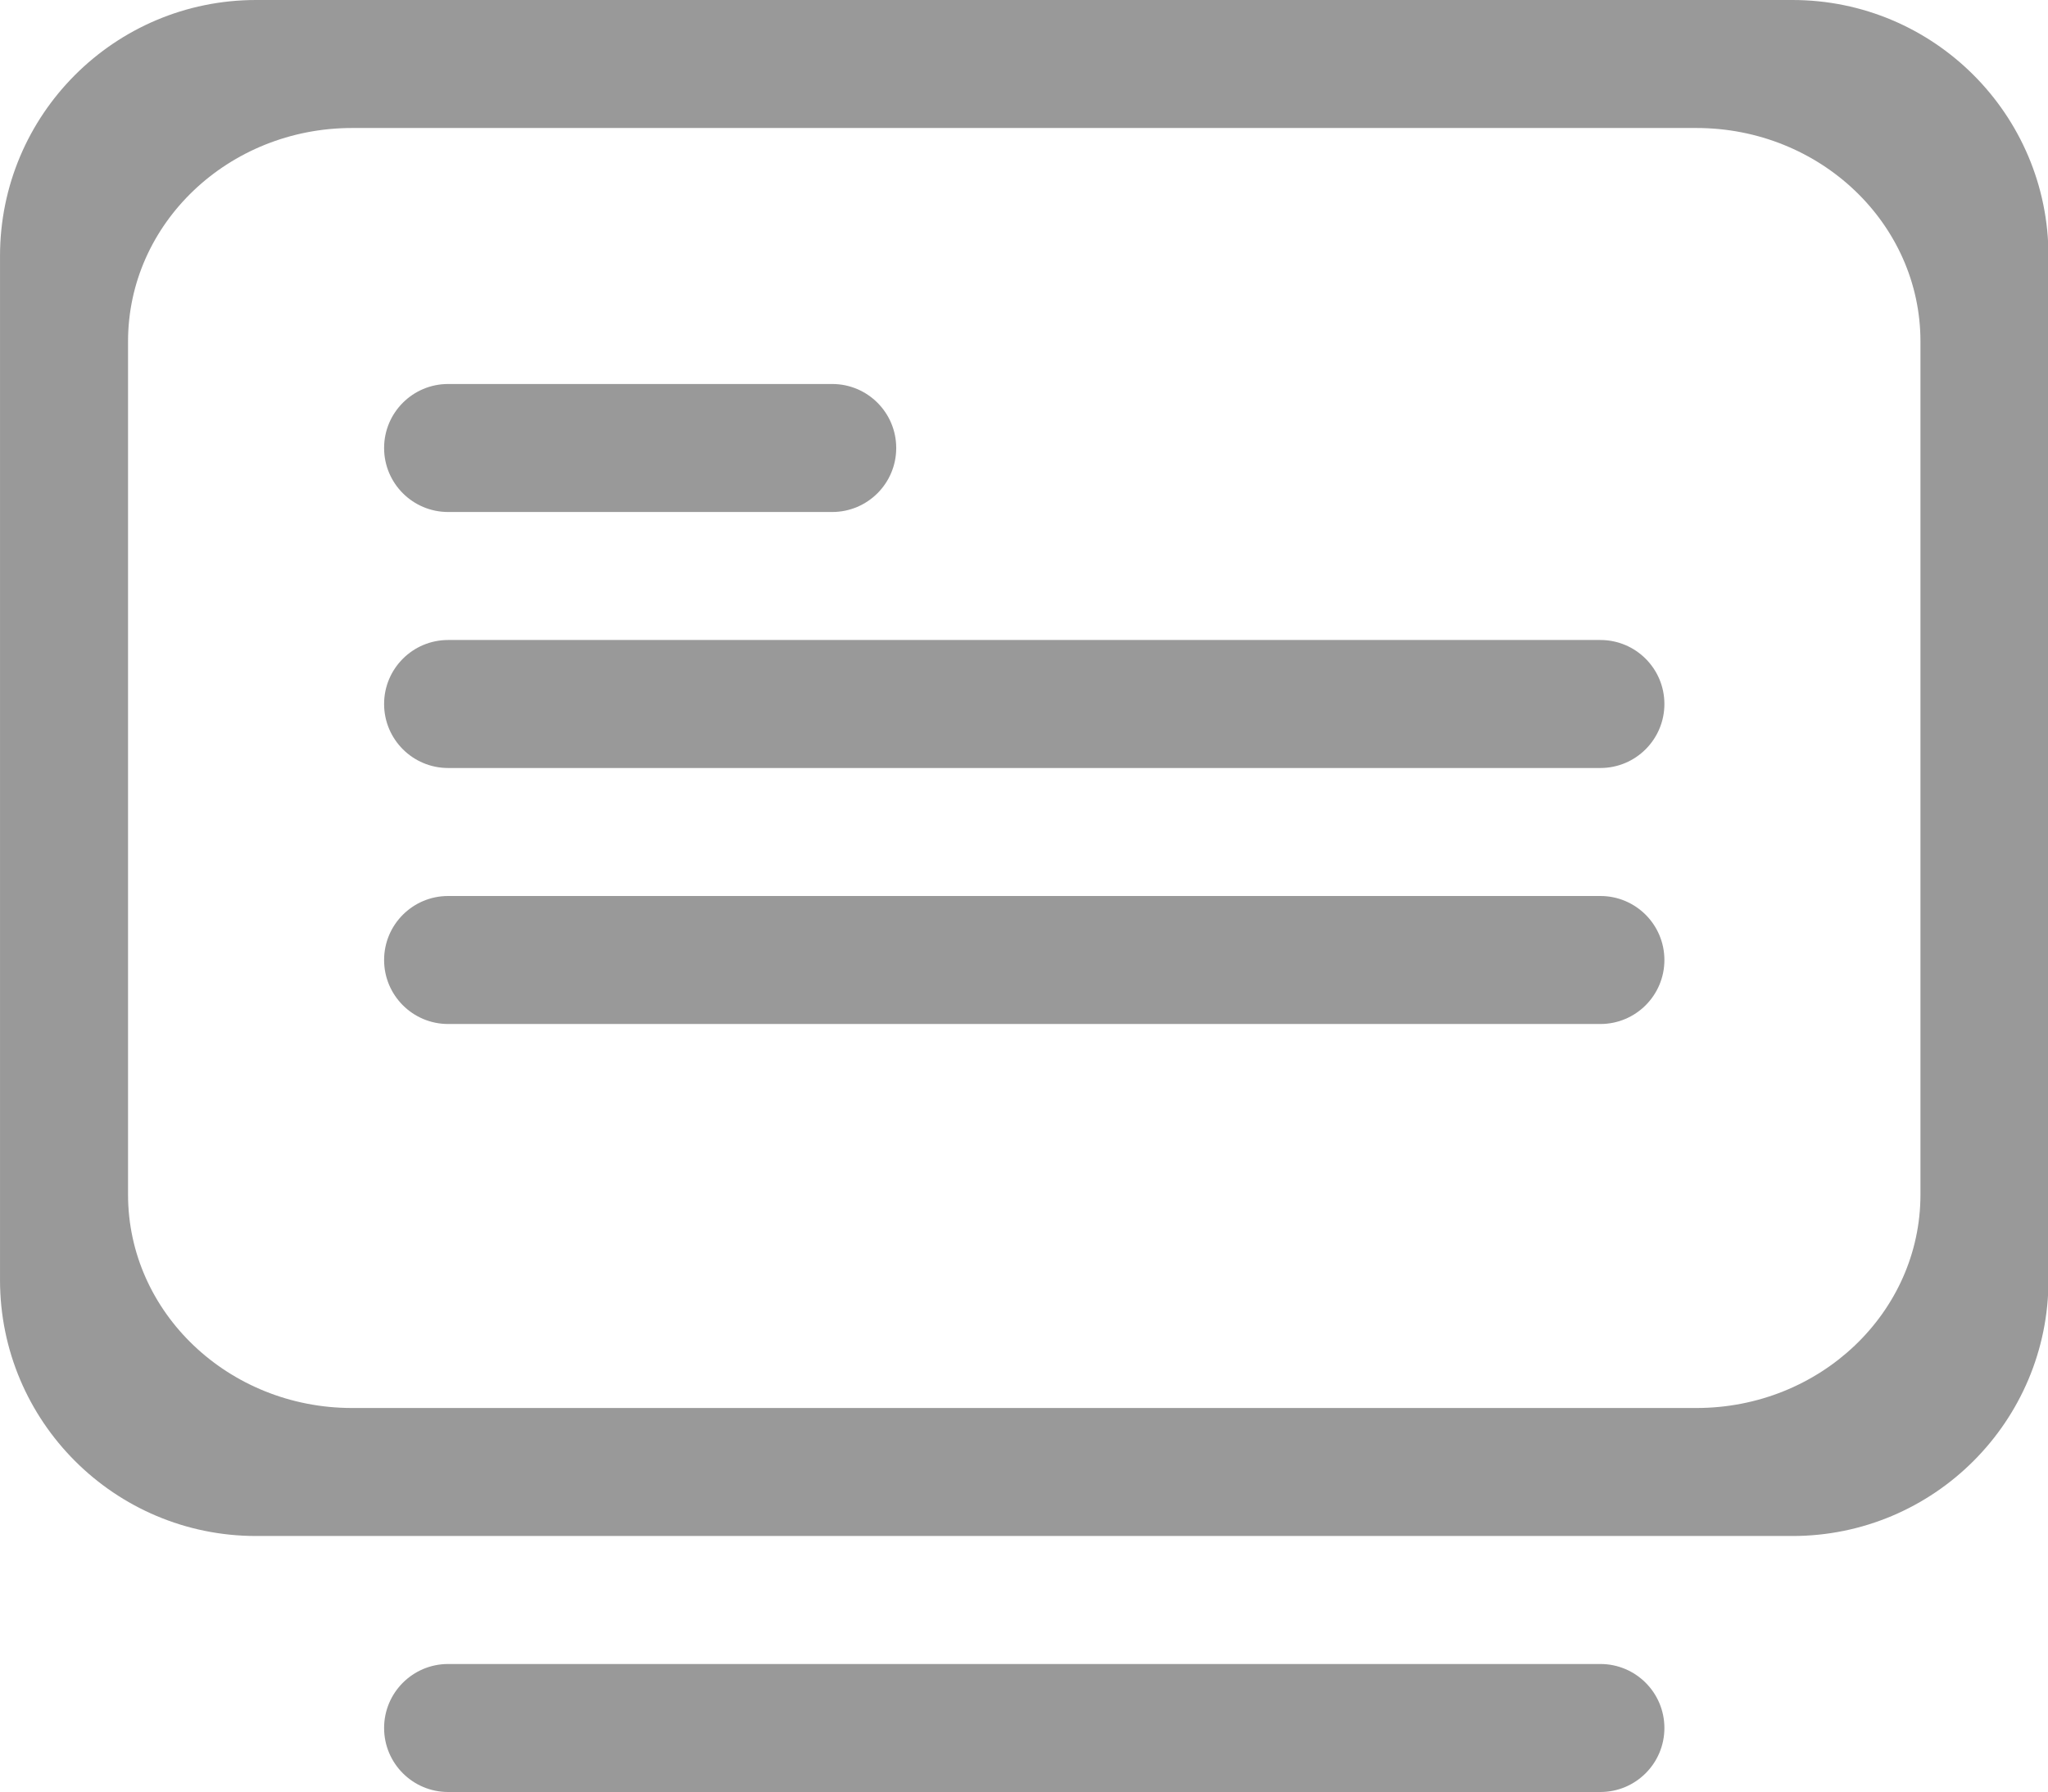
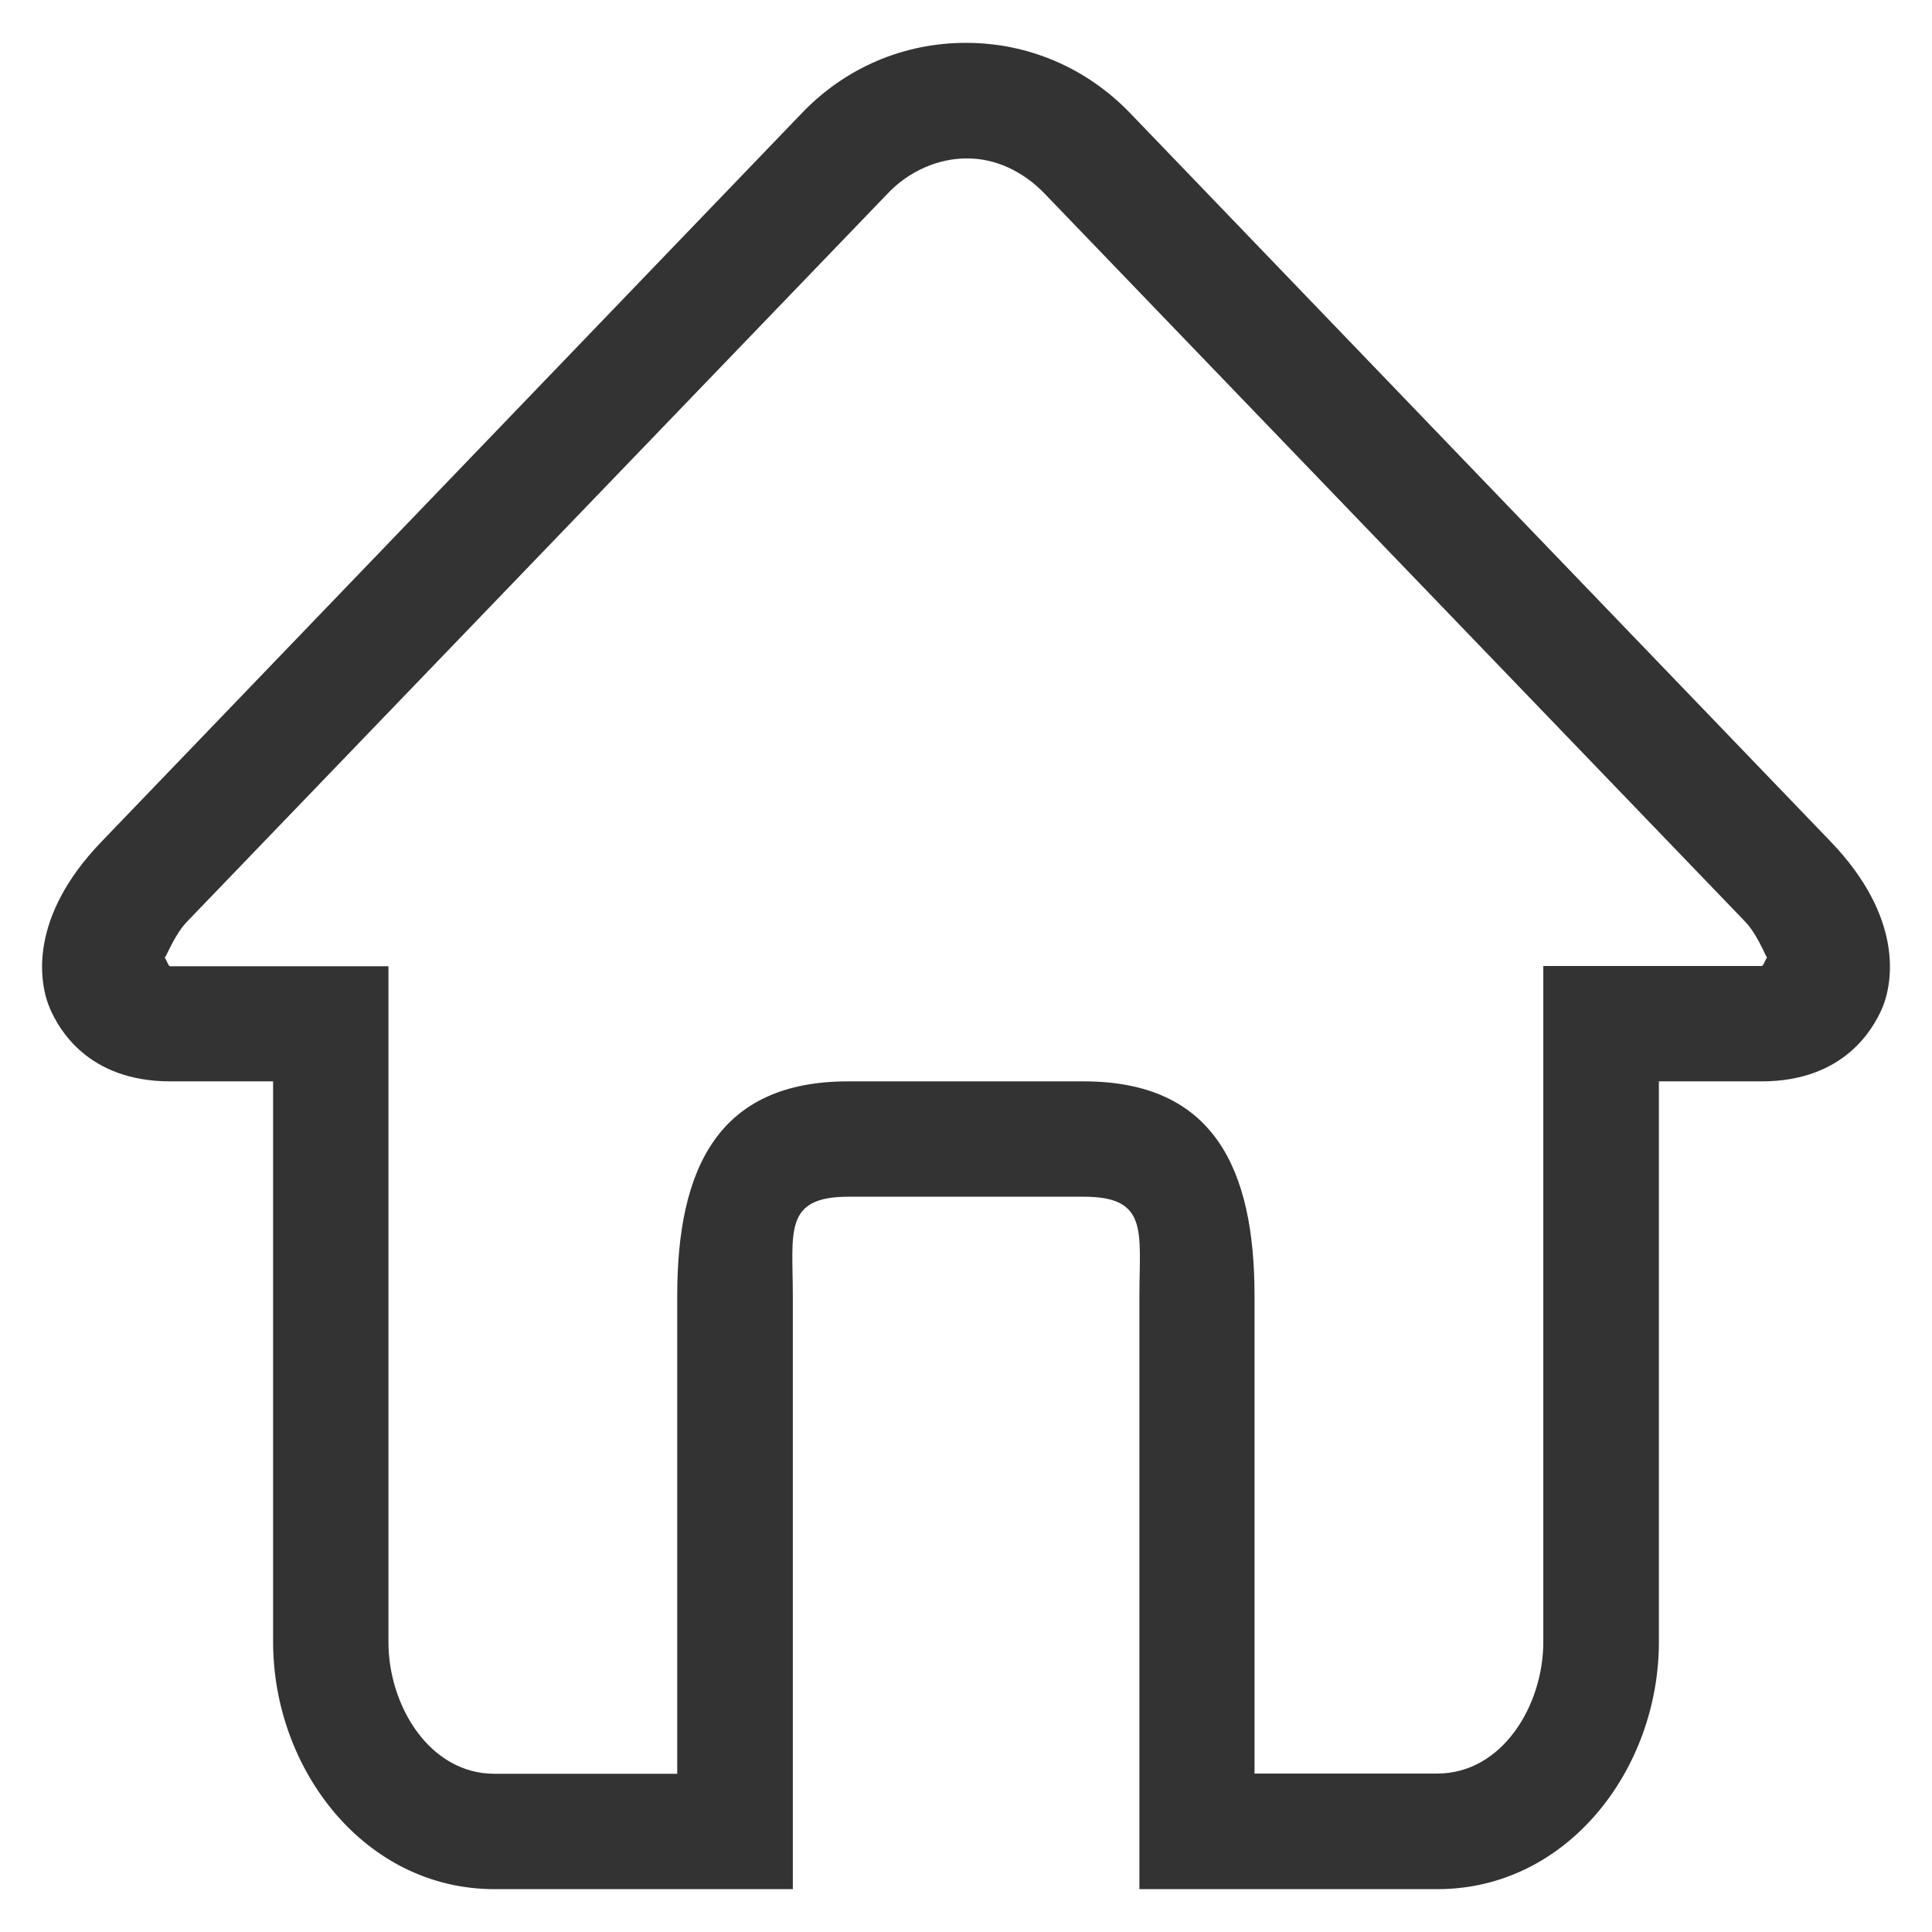
- <svg xmlns="http://www.w3.org/2000/svg" class="icon" width="200px" height="175.04px" viewBox="0 0 1170 1024" version="1.1">
-   <path fill="#999999" d="M146.286 0h877.714a146.286 146.286 0 0 1 146.286 146.286v585.143a146.286 146.286 0 0 1-146.286 146.286H146.286a146.286 146.286 0 0 1-146.286-146.286V146.286a146.286 146.286 0 0 1 146.286-146.286z m54.857 73.143C130.487 73.143 73.143 127.707 73.143 195.072v487.57C73.143 749.934 130.487 804.571 201.143 804.571h768c70.656 0 128-54.565 128-121.929V195.072C1097.143 127.781 1039.799 73.143 969.143 73.143H201.143z m54.857 877.714h658.286a36.571 36.571 0 1 1 0 73.143h-658.286a36.571 36.571 0 1 1 0-73.143z m0-731.429h219.429a36.571 36.571 0 1 1 0 73.143h-219.429a36.571 36.571 0 0 1 0-73.143z m0 146.286h658.286a36.571 36.571 0 1 1 0 73.143h-658.286a36.571 36.571 0 1 1 0-73.143z m0 146.286h658.286a36.571 36.571 0 1 1 0 73.143h-658.286a36.571 36.571 0 1 1 0-73.143z" />
+ <svg xmlns="http://www.w3.org/2000/svg" class="icon" width="200px" height="200.00px" viewBox="0 0 1024 1024" version="1.1">
+   <path fill="#333333" d="M970.397 446.173 598.97 59.93c-23.042-23.925-53.932-37.219-86.971-37.219-33.043 0-63.931 13.164-86.969 37.219L53.724 446.173c-38.357 39.878-33.419 74.31-27.092 88.743 4.559 10.257 19.749 38.232 63.677 38.232l54.438 0 0 297.118c0 67.471 48.483 131.022 117.348 131.022l158.119 0L420.214 686.828c0-33.673-5.063-52.539 29.375-52.539l124.945 0c34.434 0 29.371 18.736 29.371 52.539L603.904 1001.288l157.992 0c68.864 0 117.354-63.55 117.354-131.022L879.25 573.148l54.434 0c43.928 0 59.12-28.107 63.675-38.232C1003.691 520.483 1008.629 486.051 970.397 446.173L970.397 446.173 970.397 446.173zM933.685 512.005l-115.705 0 0 358.262c0 33.671-21.774 69.752-56.206 69.752l-96.85 0L664.924 686.828c0-67.477-21.648-113.68-90.517-113.68L449.462 573.148c-68.869 0-90.519 46.203-90.519 113.68l0 253.316L262.093 940.144c-34.432 0-56.206-36.081-56.206-69.752L205.887 512.131l-115.705 0c-1.138 0-2.025-4.182-2.91-4.308 2.149-3.672 5.823-13.037 11.897-19.37L470.594 102.469c11.018-11.647 26.716-18.609 41.91-18.483 15.188-0.126 29.873 6.965 41.012 18.483l371.305 385.86c6.075 6.327 9.748 15.696 11.773 19.37-0.761 0.124-1.772 4.3-2.91 4.3L933.685 512.005 933.685 512.005zM933.685 512.005" />
</svg>
